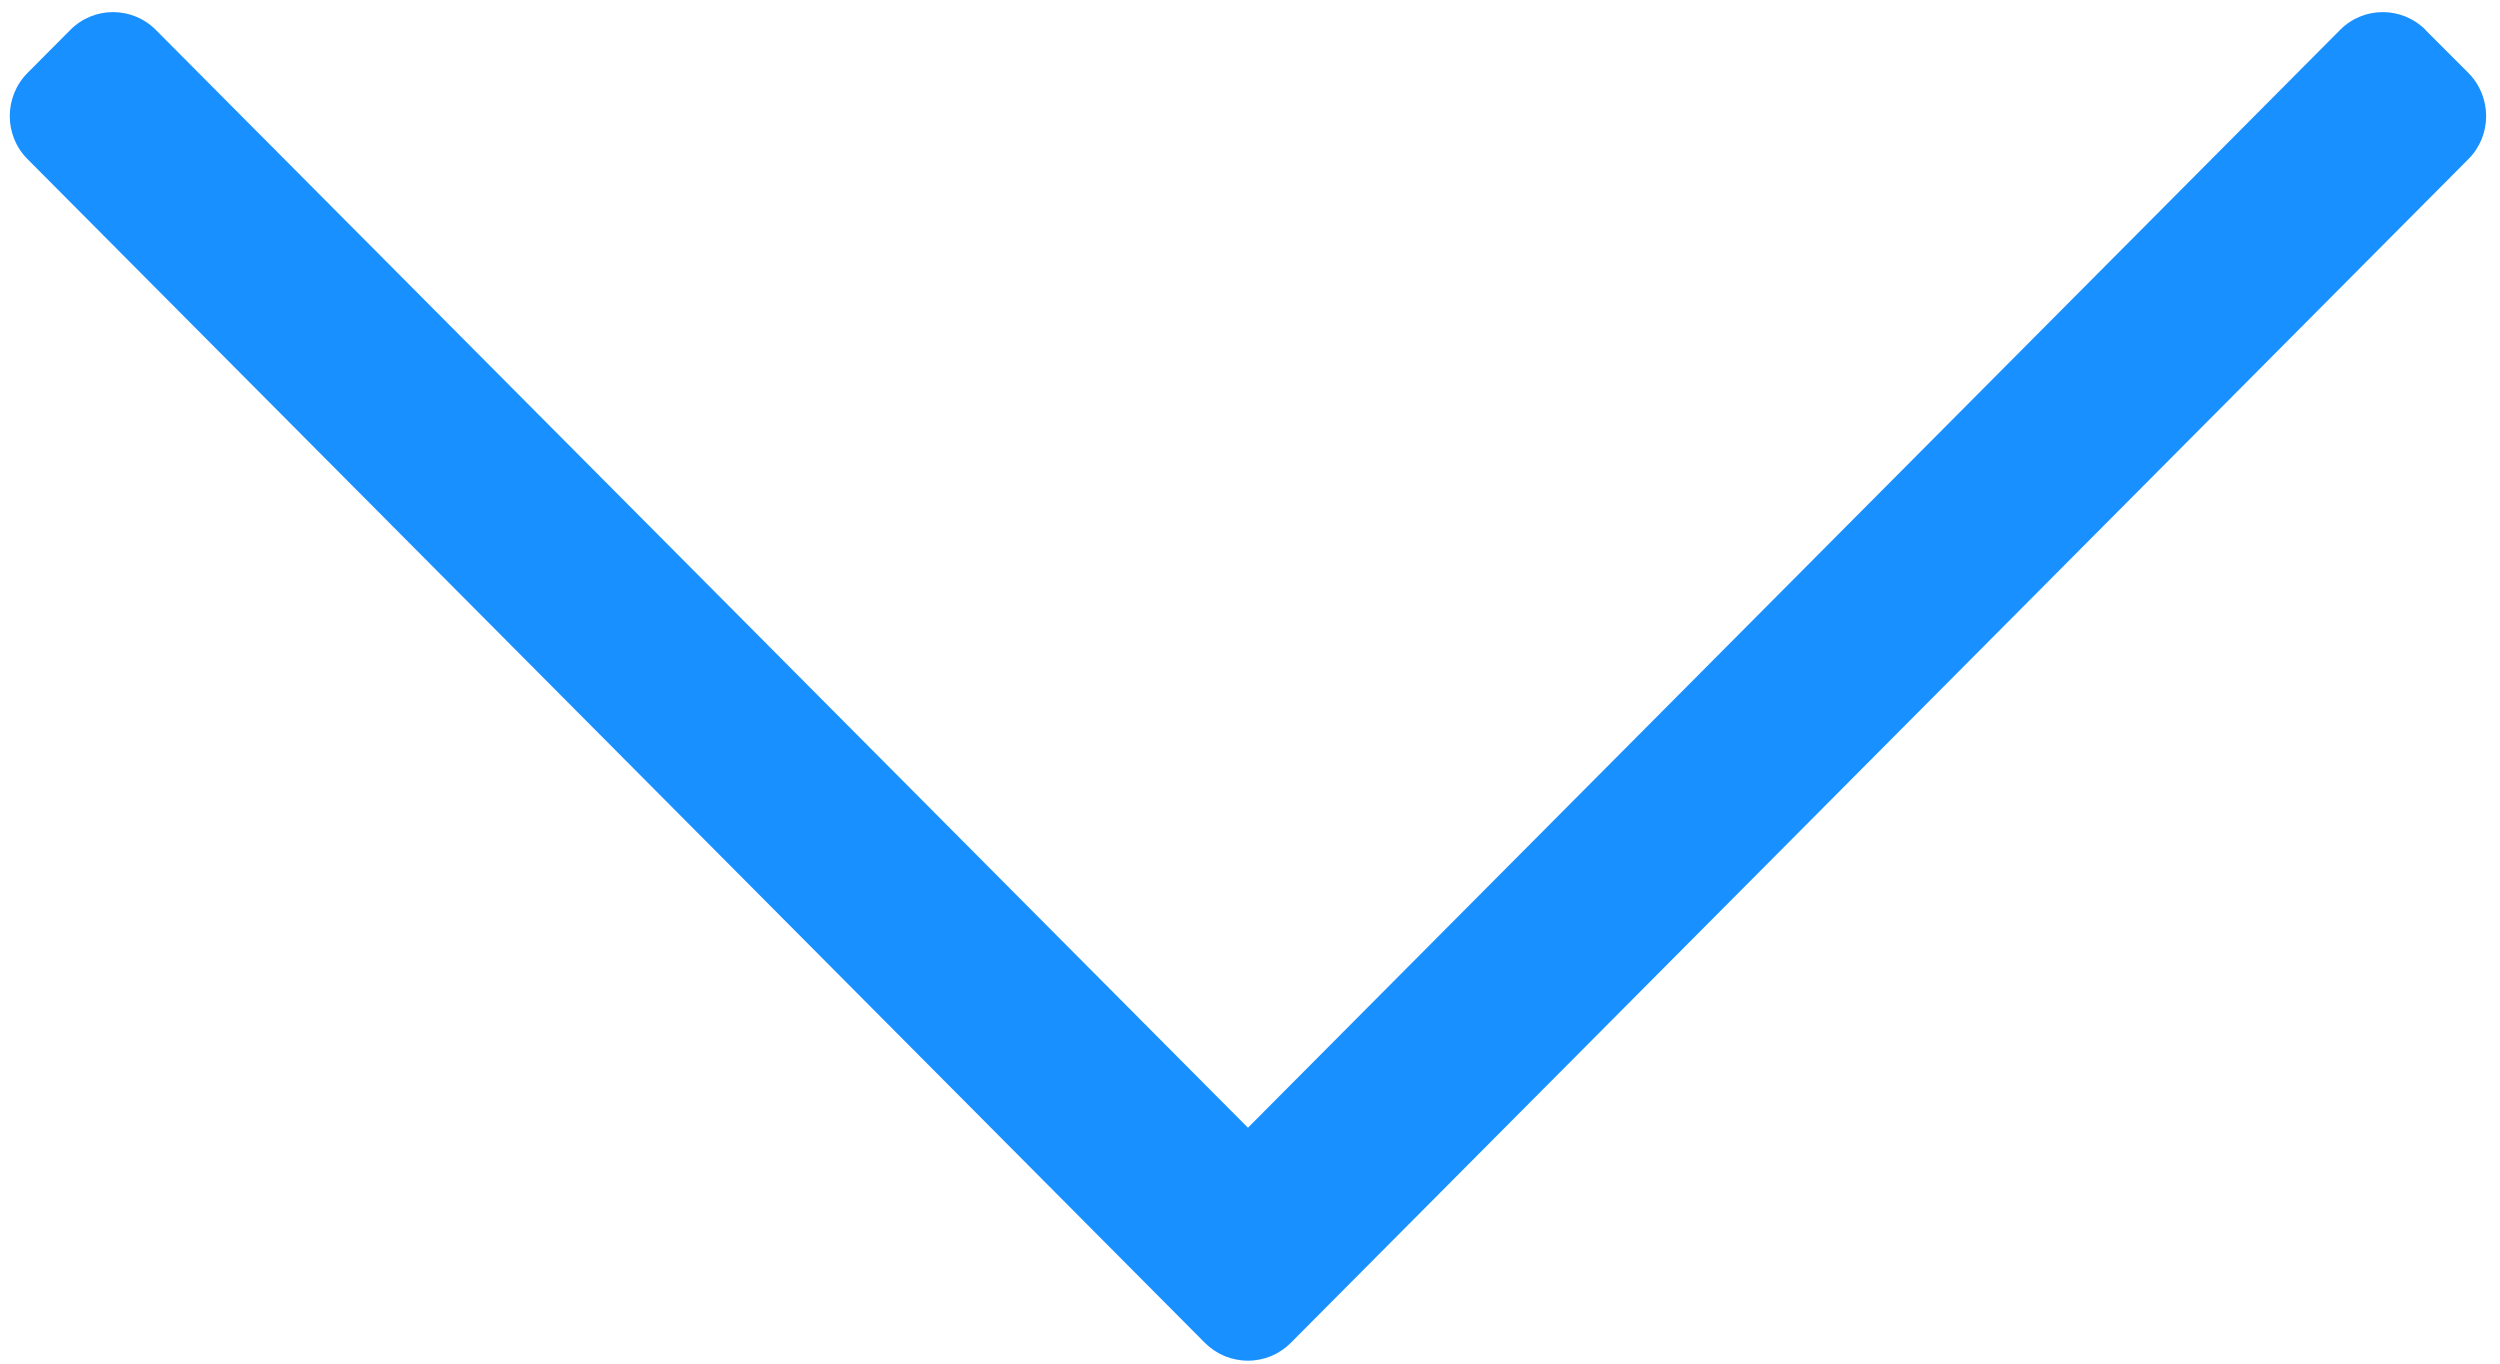
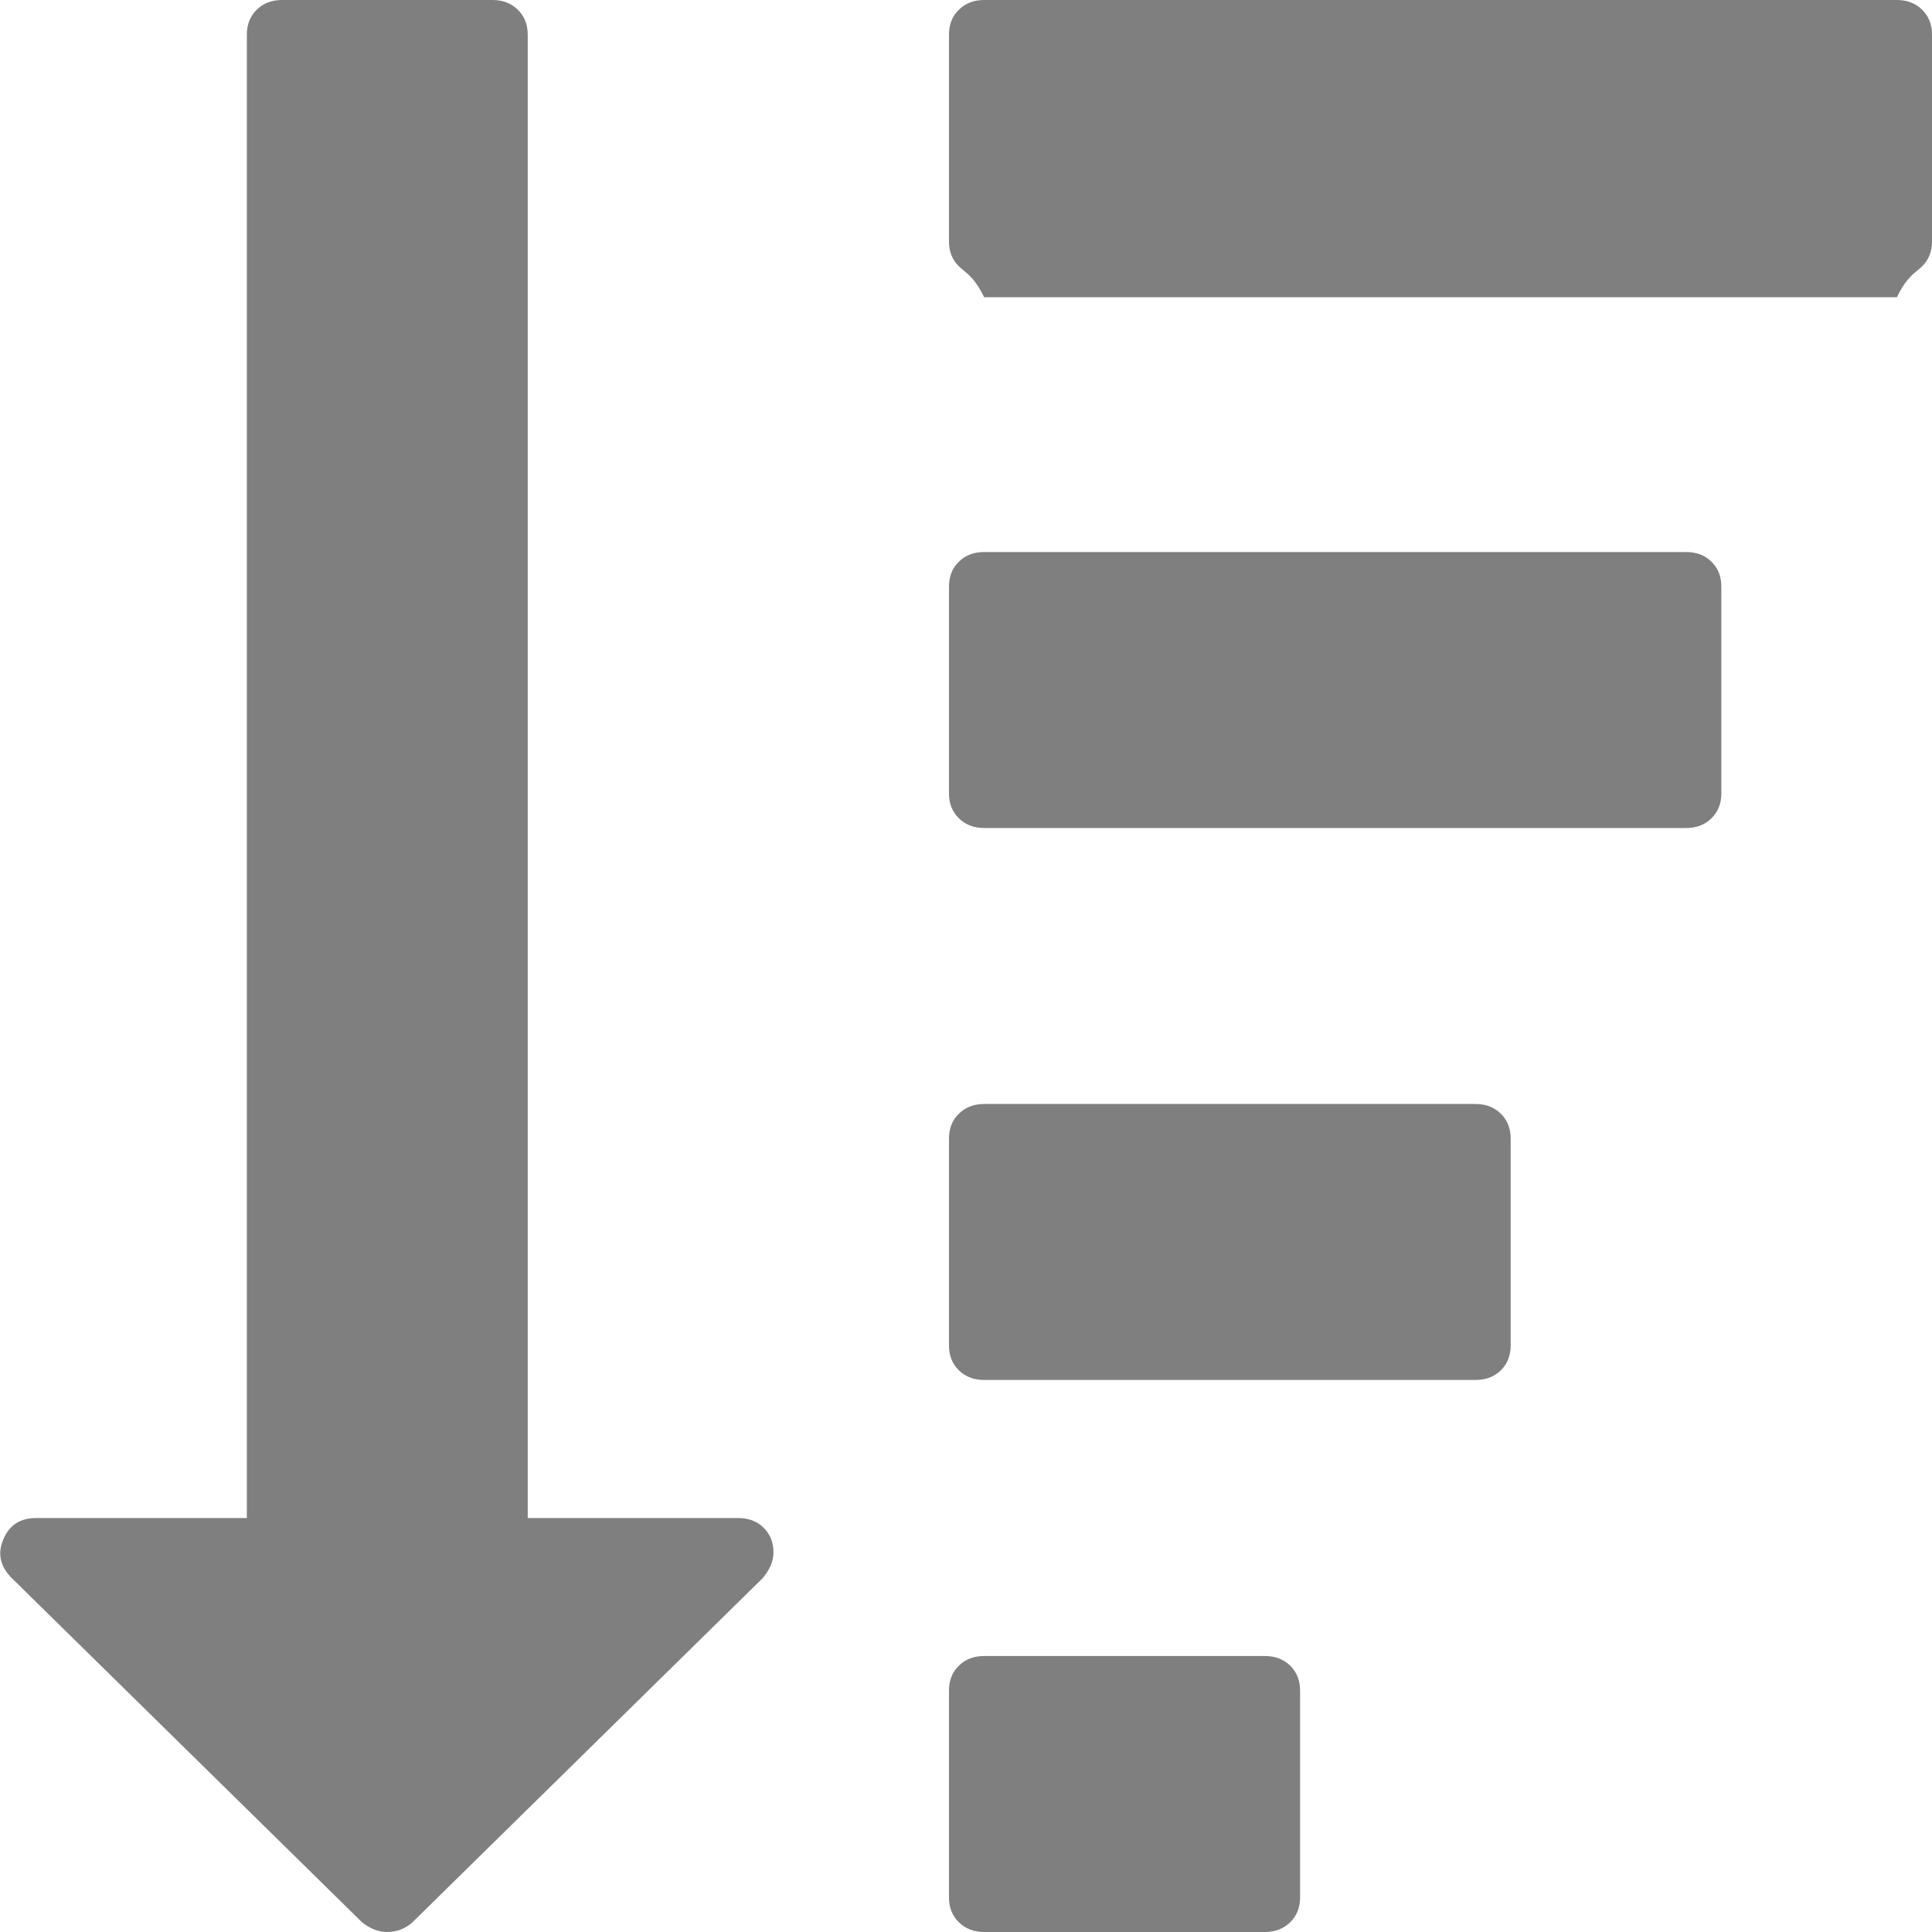
- <svg xmlns="http://www.w3.org/2000/svg" version="1.1" width="11px" height="6px">
-   <g transform="matrix(1 0 0 1 -1865 -123 )">
-     <path d="M 10.672 0.132  L 10.861 0.321  C 10.965 0.426  10.965 0.596  10.861 0.7  L 5.679 5.909  C 5.629 5.959  5.562 5.987  5.491 5.987  C 5.42 5.987  5.352 5.959  5.302 5.909  L 0.121 0.7  C 0.017 0.596  0.017 0.426  0.121 0.321  L 0.309 0.132  C 0.413 0.027  0.582 0.027  0.686 0.132  L 5.491 4.962  L 10.296 0.132  C 10.4 0.027  10.568 0.027  10.673 0.132  Z " fill-rule="nonzero" fill="#1890ff" stroke="none" transform="matrix(1 0 0 1 1865 123 )" />
+ <svg xmlns="http://www.w3.org/2000/svg" version="1.1" width="26px" height="26px">
+   <g transform="matrix(1 0 0 1 -391 -31 )">
+     <path d="M 17.363 22.416  C 17.451 22.503  17.496 22.615  17.496 22.75  L 17.496 25.536  C 17.496 25.671  17.451 25.782  17.363 25.869  C 17.274 25.956  17.161 26  17.023 26  L 13.244 26  C 13.106 26  12.993 25.956  12.904 25.869  C 12.815 25.782  12.771 25.671  12.771 25.536  L 12.771 22.75  C 12.771 22.615  12.815 22.503  12.904 22.416  C 12.993 22.329  13.106 22.286  13.244 22.286  L 17.023 22.286  C 17.161 22.286  17.274 22.329  17.363 22.416  Z M 10.276 20.559  C 10.365 20.646  10.409 20.757  10.409 20.893  C 10.409 21.009  10.36 21.125  10.261 21.241  L 5.551 25.869  C 5.453 25.956  5.34 26  5.212 26  C 5.094 26  4.981 25.956  4.872 25.869  L 0.148 21.227  C 0 21.072  -0.034 20.903  0.044 20.719  C 0.123 20.525  0.271 20.429  0.487 20.429  L 3.322 20.429  L 3.322 0.464  C 3.322 0.329  3.366 0.218  3.455 0.131  C 3.543 0.044  3.657 0  3.794 0  L 6.629 0  C 6.767 0  6.88 0.044  6.969 0.131  C 7.057 0.218  7.102 0.329  7.102 0.464  L 7.102 20.429  L 9.936 20.429  C 10.074 20.429  10.187 20.472  10.276 20.559  Z M 20.198 14.988  C 20.286 15.075  20.33 15.186  20.33 15.321  L 20.33 18.107  C 20.33 18.243  20.286 18.354  20.198 18.441  C 20.109 18.528  19.996 18.571  19.858 18.571  L 13.244 18.571  C 13.106 18.571  12.993 18.528  12.904 18.441  C 12.815 18.354  12.771 18.243  12.771 18.107  L 12.771 15.321  C 12.771 15.186  12.815 15.075  12.904 14.988  C 12.993 14.901  13.106 14.857  13.244 14.857  L 19.858 14.857  C 19.996 14.857  20.109 14.901  20.198 14.988  Z M 23.032 7.559  C 23.121 7.646  23.165 7.757  23.165 7.893  L 23.165 10.679  C 23.165 10.814  23.121 10.925  23.032 11.012  C 22.944 11.099  22.831 11.143  22.693 11.143  L 13.244 11.143  C 13.106 11.143  12.993 11.099  12.904 11.012  C 12.815 10.925  12.771 10.814  12.771 10.679  L 12.771 7.893  C 12.771 7.757  12.815 7.646  12.904 7.559  C 12.993 7.472  13.106 7.429  13.244 7.429  L 22.693 7.429  C 22.831 7.429  22.944 7.472  23.032 7.559  Z M 25.867 0.131  C 25.956 0.218  26 0.329  26 0.464  L 26 3.25  C 26 3.385  25.956 3.497  25.867 3.584  C 25.779 3.671  25.665 3.714  25.528 4  L 13.244 4  C 13.106 3.714  12.993 3.671  12.904 3.584  C 12.815 3.497  12.771 3.385  12.771 3.25  L 12.771 0.464  C 12.771 0.329  12.815 0.218  12.904 0.131  C 12.993 0.044  13.106 0  13.244 0  L 25.528 0  C 25.665 0  25.779 0.044  25.867 0.131  Z " fill-rule="nonzero" fill="#7f7f7f" stroke="none" transform="matrix(1 0 0 1 391 31 )" />
  </g>
</svg>
